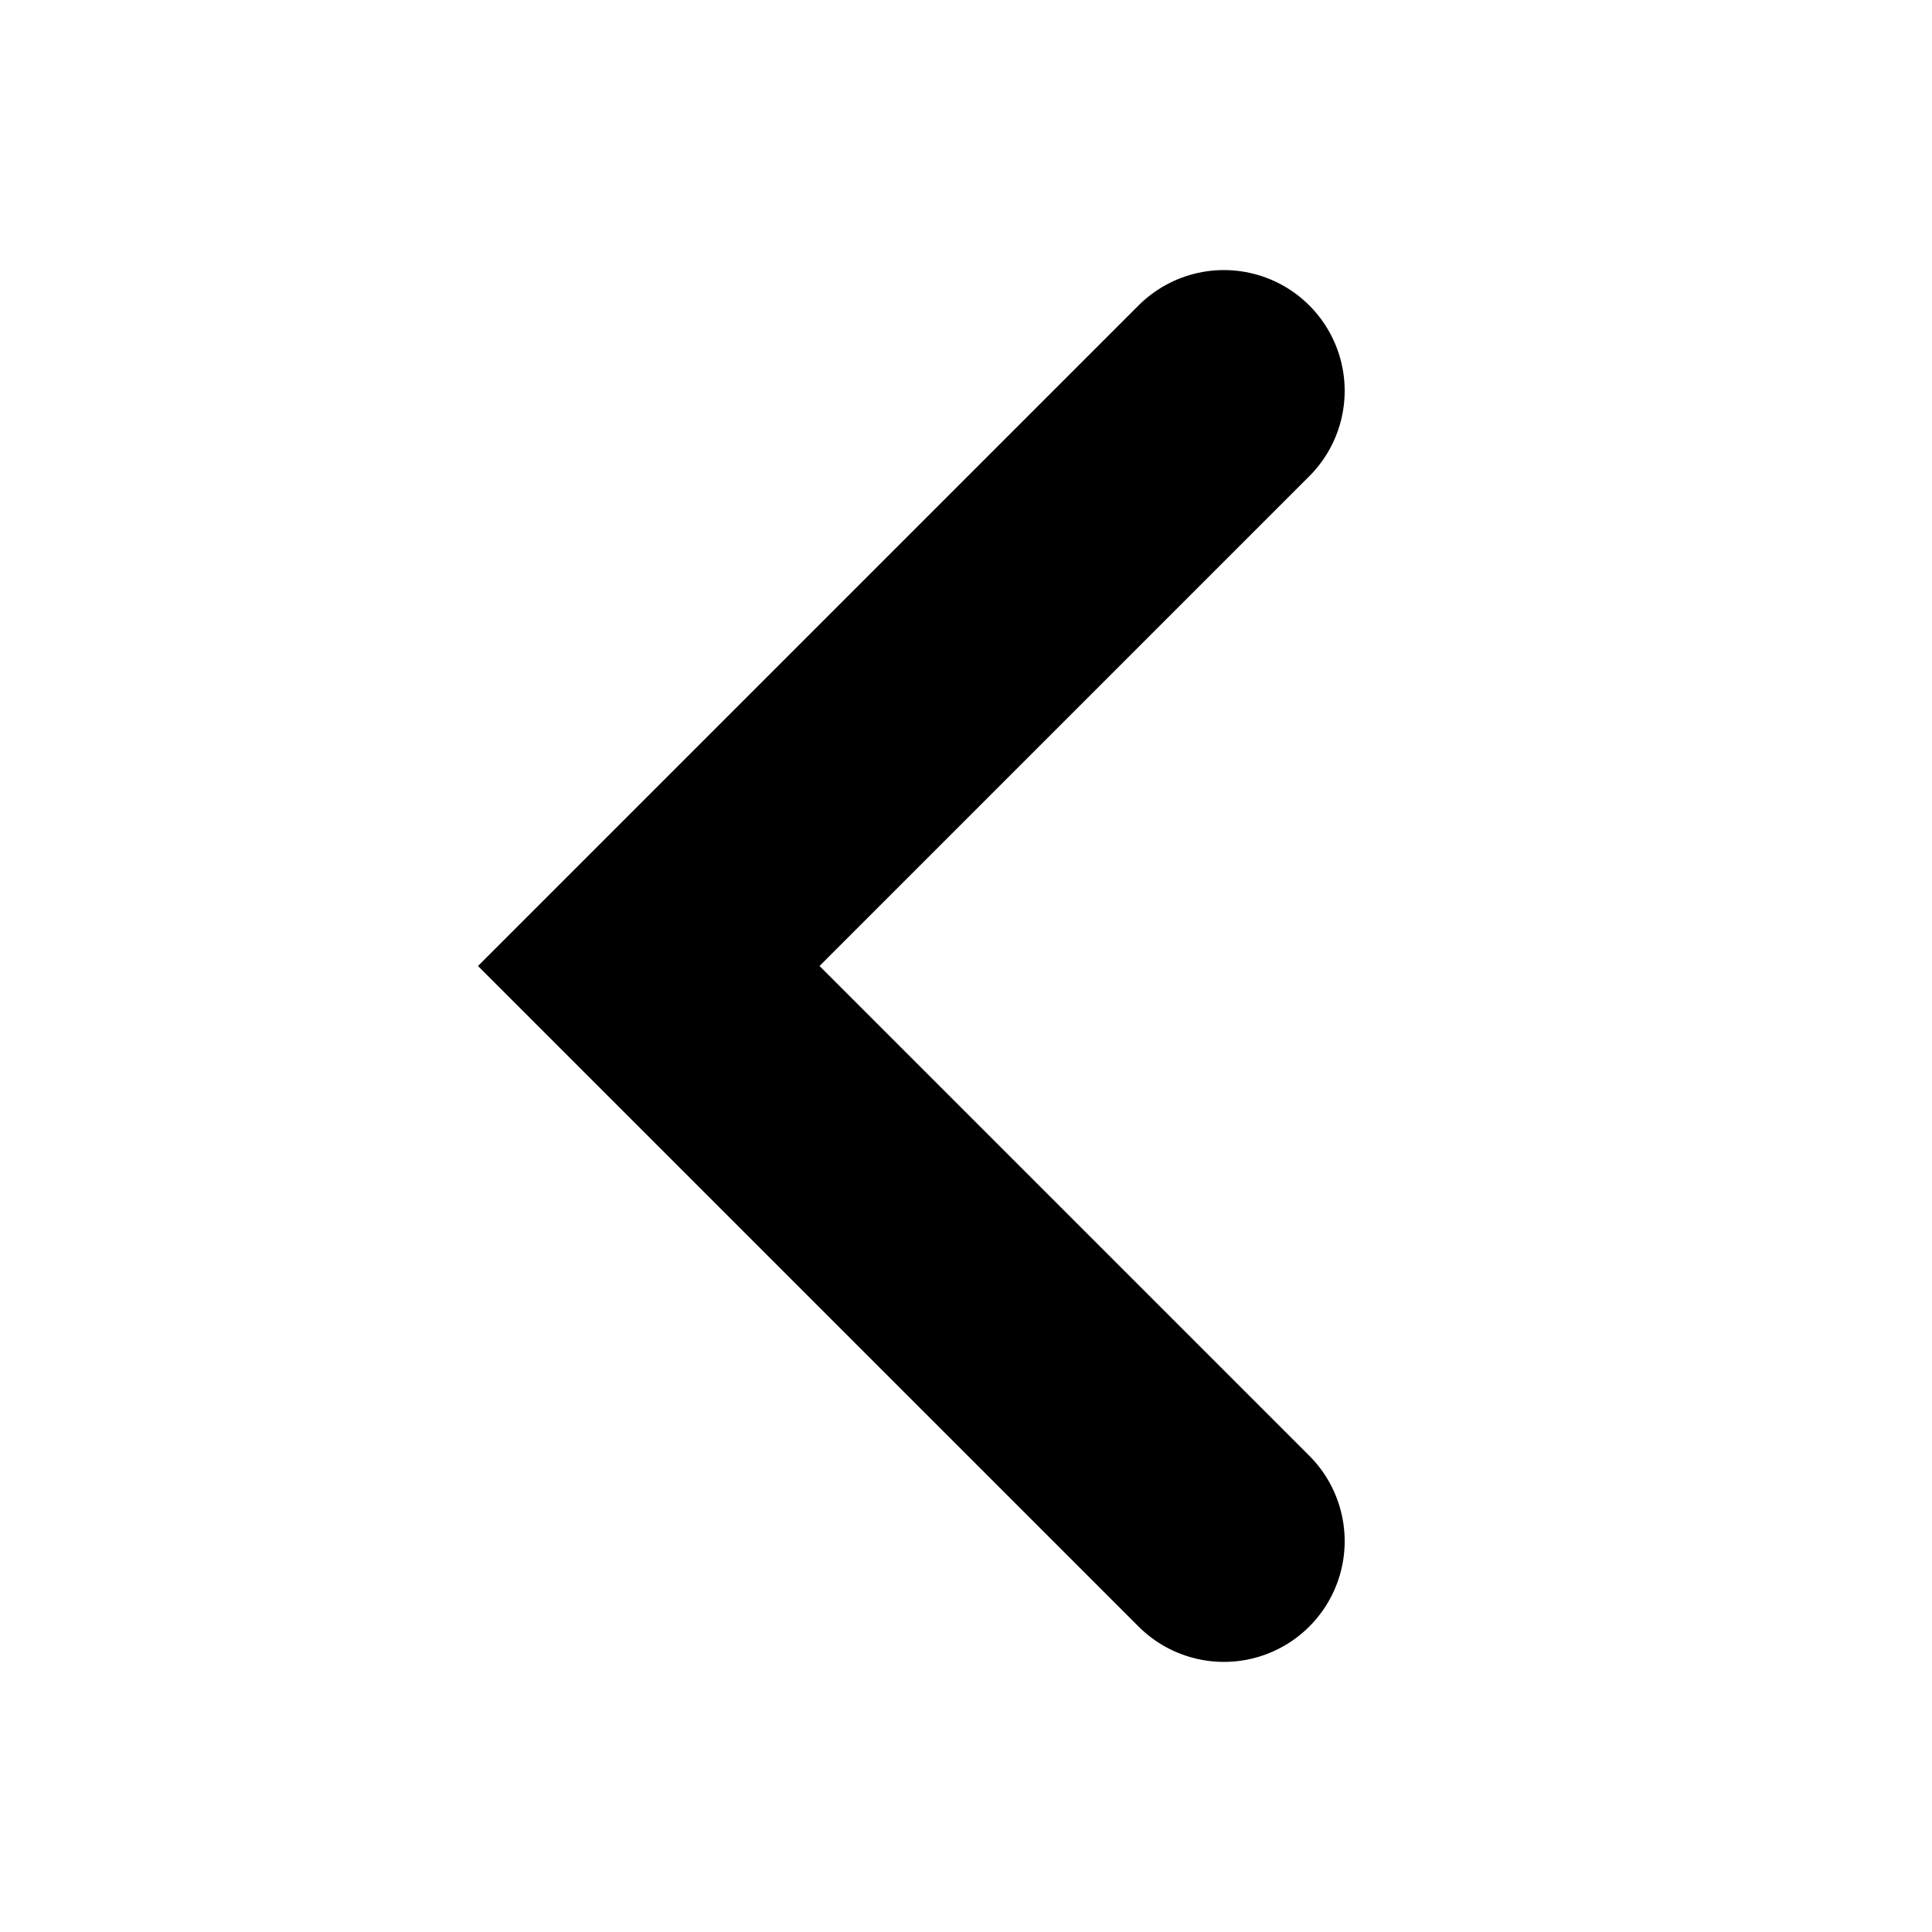
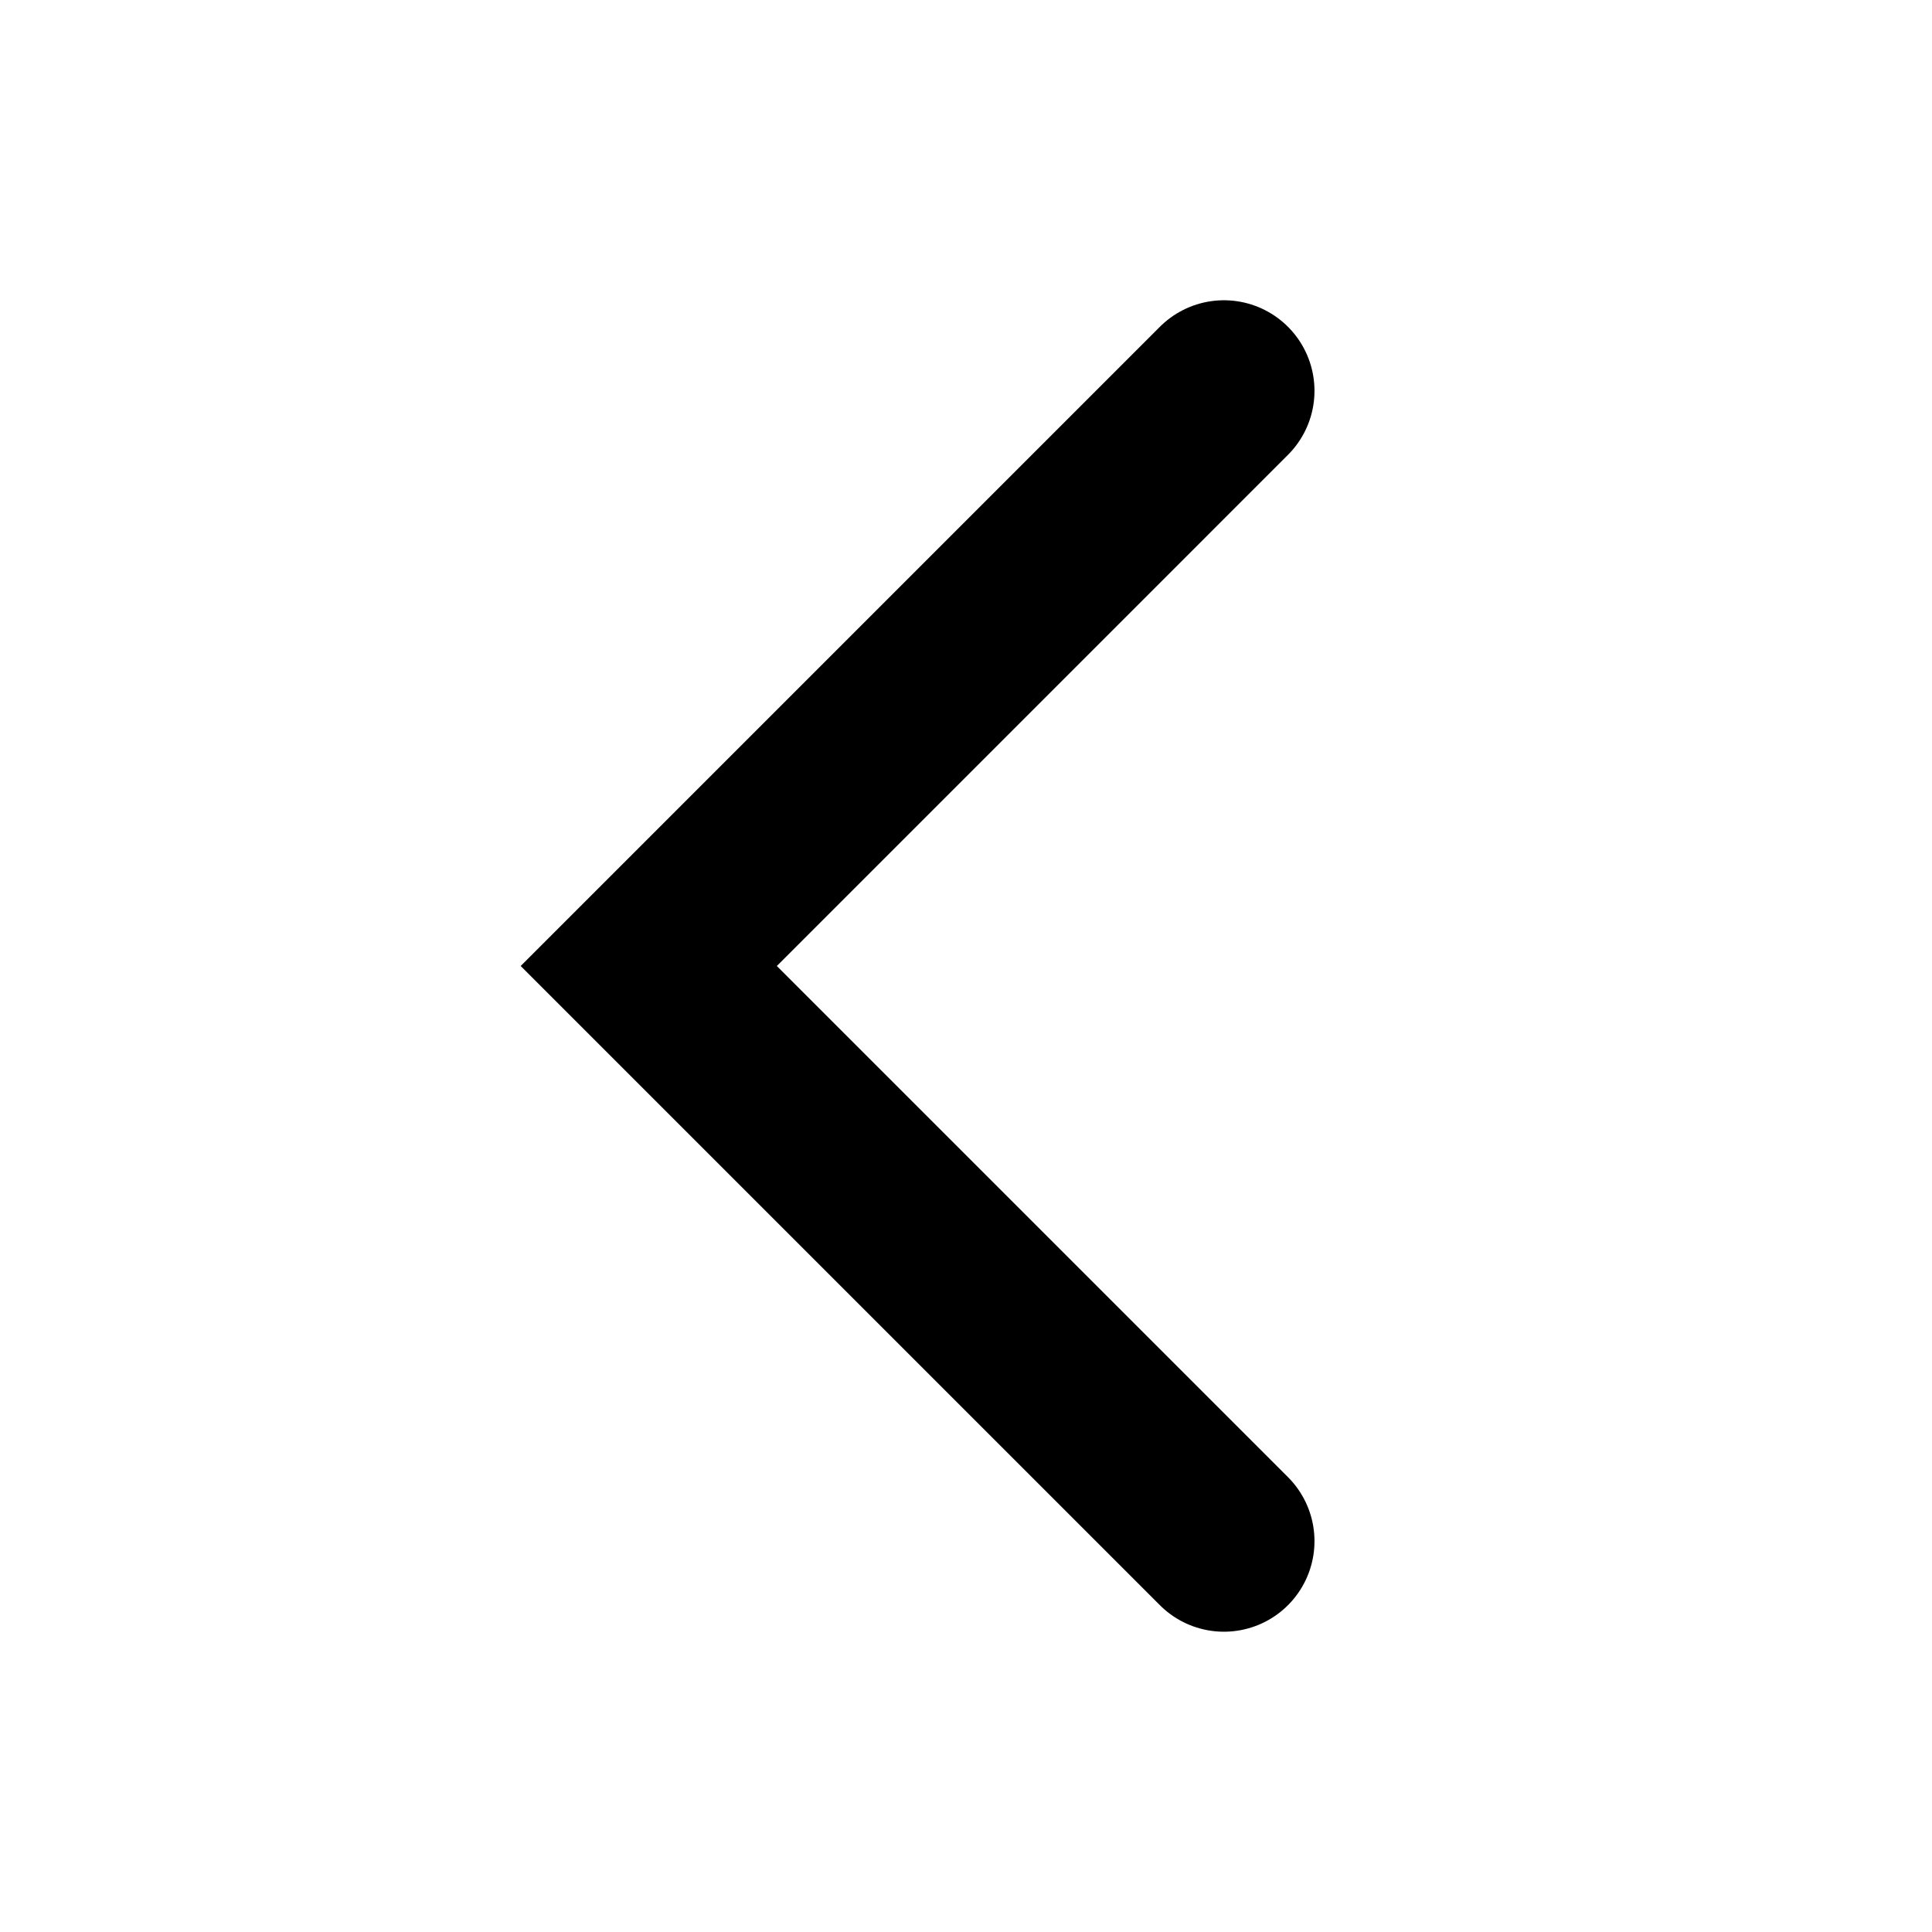
<svg xmlns="http://www.w3.org/2000/svg" version="1.1" id="Layer_1" x="0px" y="0px" width="128px" height="128px" viewBox="-211 -75 128 128" enable-background="new -211 -75 128 128" xml:space="preserve">
-   <polyline fill="none" stroke="#000000" stroke-width="16" stroke-linecap="round" stroke-miterlimit="10" points="-129.912,27.105   -168.018,-11 -129.912,-49.107 " />
+   <polyline fill="none" stroke="#000000" stroke-width="12" stroke-linecap="round" stroke-miterlimit="10" points="-129.912,27.105   -168.018,-11 -129.912,-49.107 " />
</svg>
